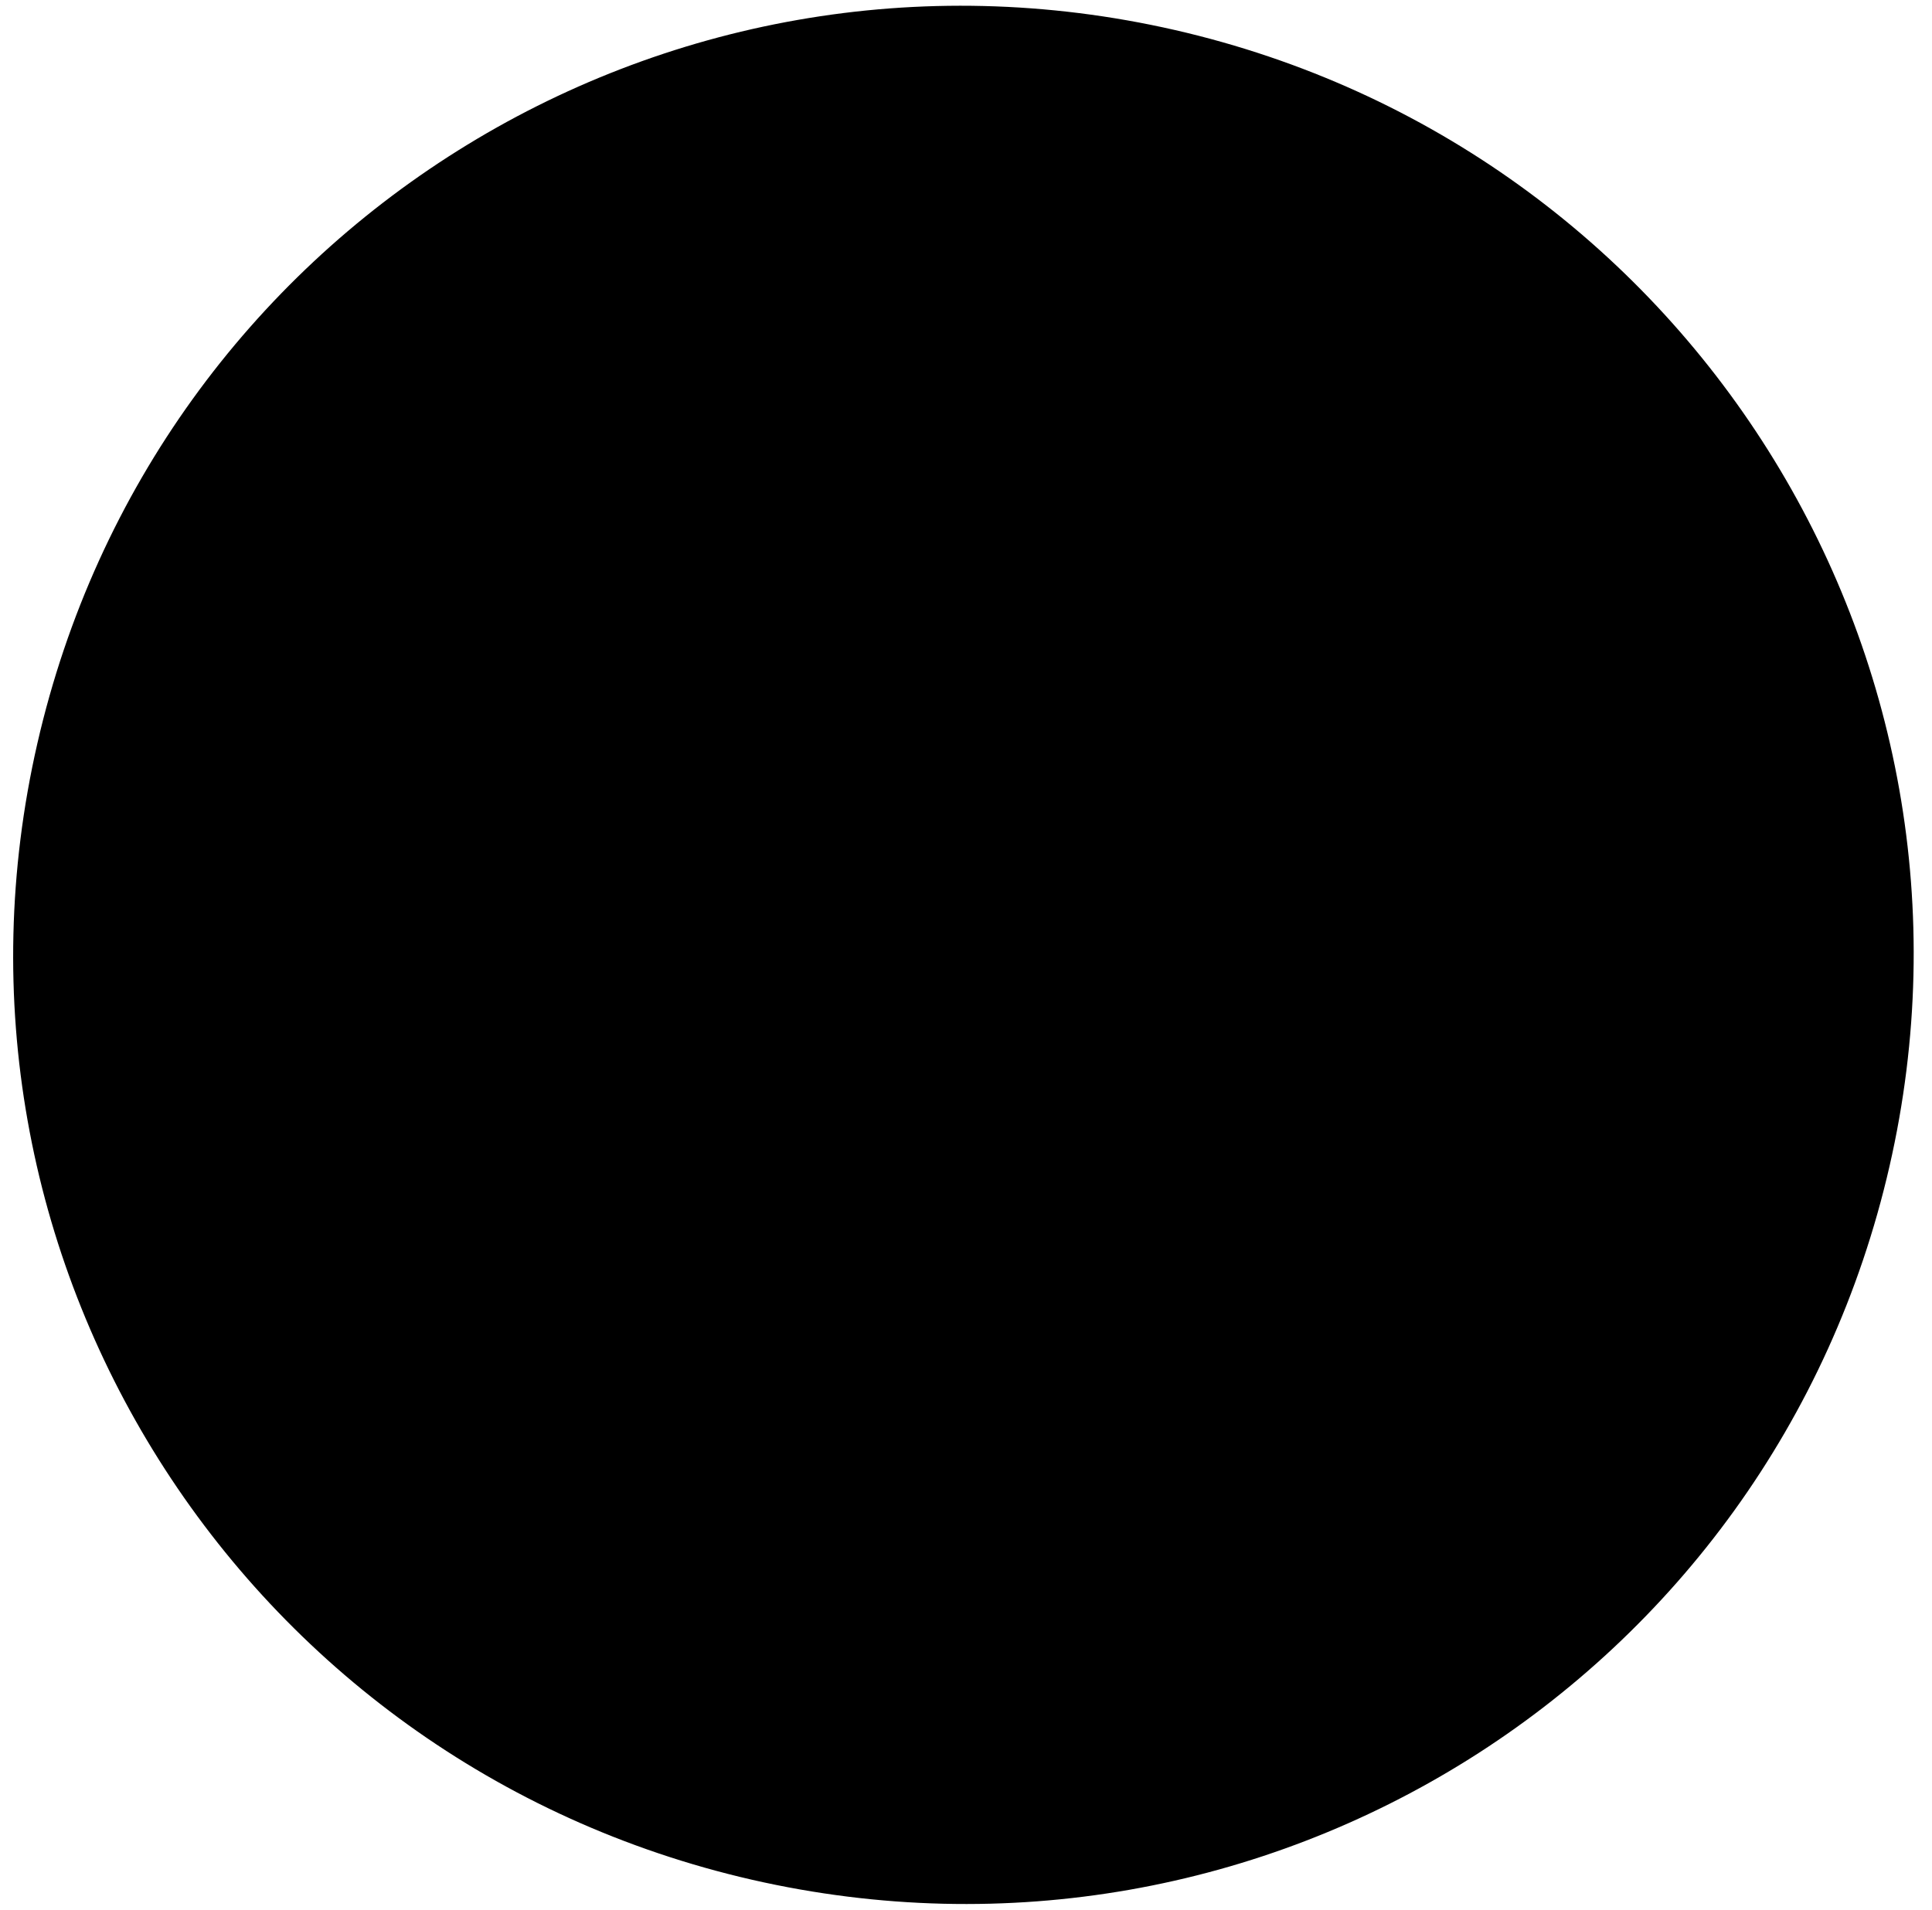
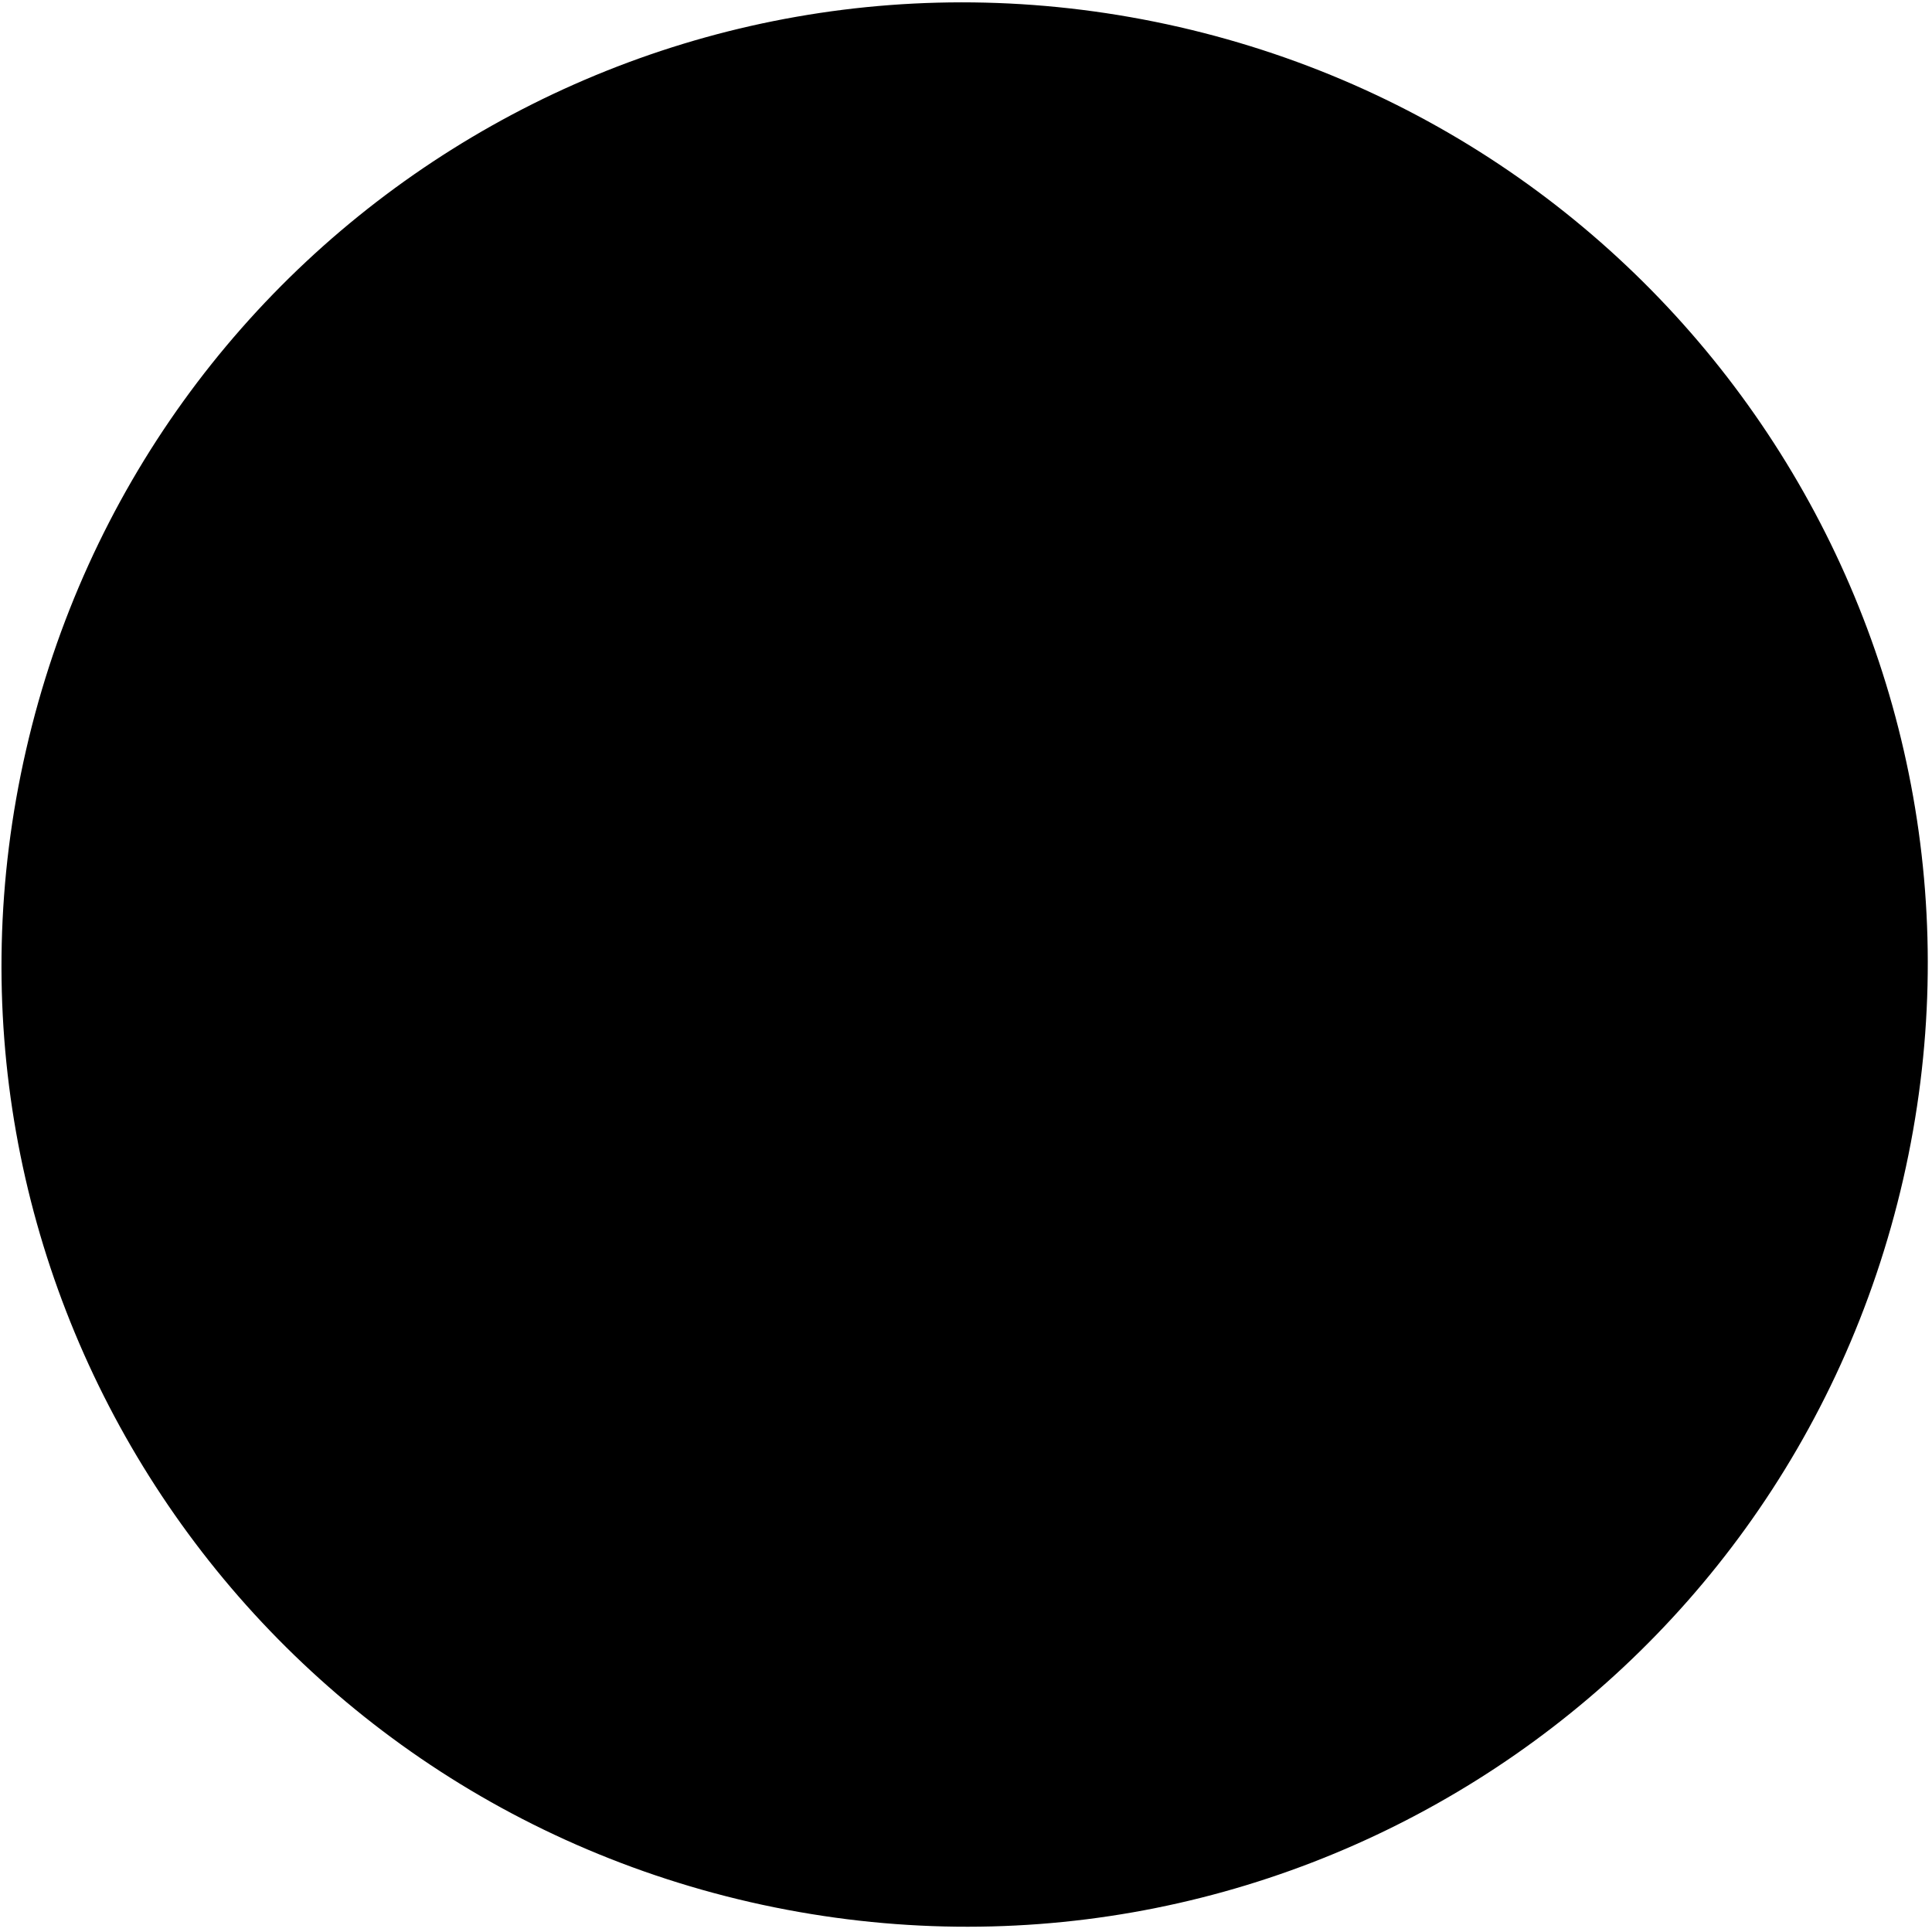
- <svg xmlns="http://www.w3.org/2000/svg" width="89" height="88" viewBox="0 0 89 88" fill="none">
+ <svg xmlns="http://www.w3.org/2000/svg" width="103" height="103" viewBox="0 0 103 103" fill="none">
  <g style="mix-blend-mode:multiply">
-     <path d="M34.627 86.606C11.079 81.205 -3.686 57.849 1.723 34.245C7.132 10.641 30.505 -4.021 54.135 1.386C77.683 6.787 92.449 30.142 87.04 53.746C81.631 77.35 58.258 92.013 34.627 86.606Z" fill="black" />
+     <path d="M39.986 101.404C12.364 95.069 -4.956 67.672 1.389 39.985C7.734 12.298 35.15 -4.902 62.869 1.441C90.491 7.776 107.81 35.173 101.466 62.86C95.121 90.548 67.705 107.747 39.986 101.404Z" fill="black" />
  </g>
</svg>
